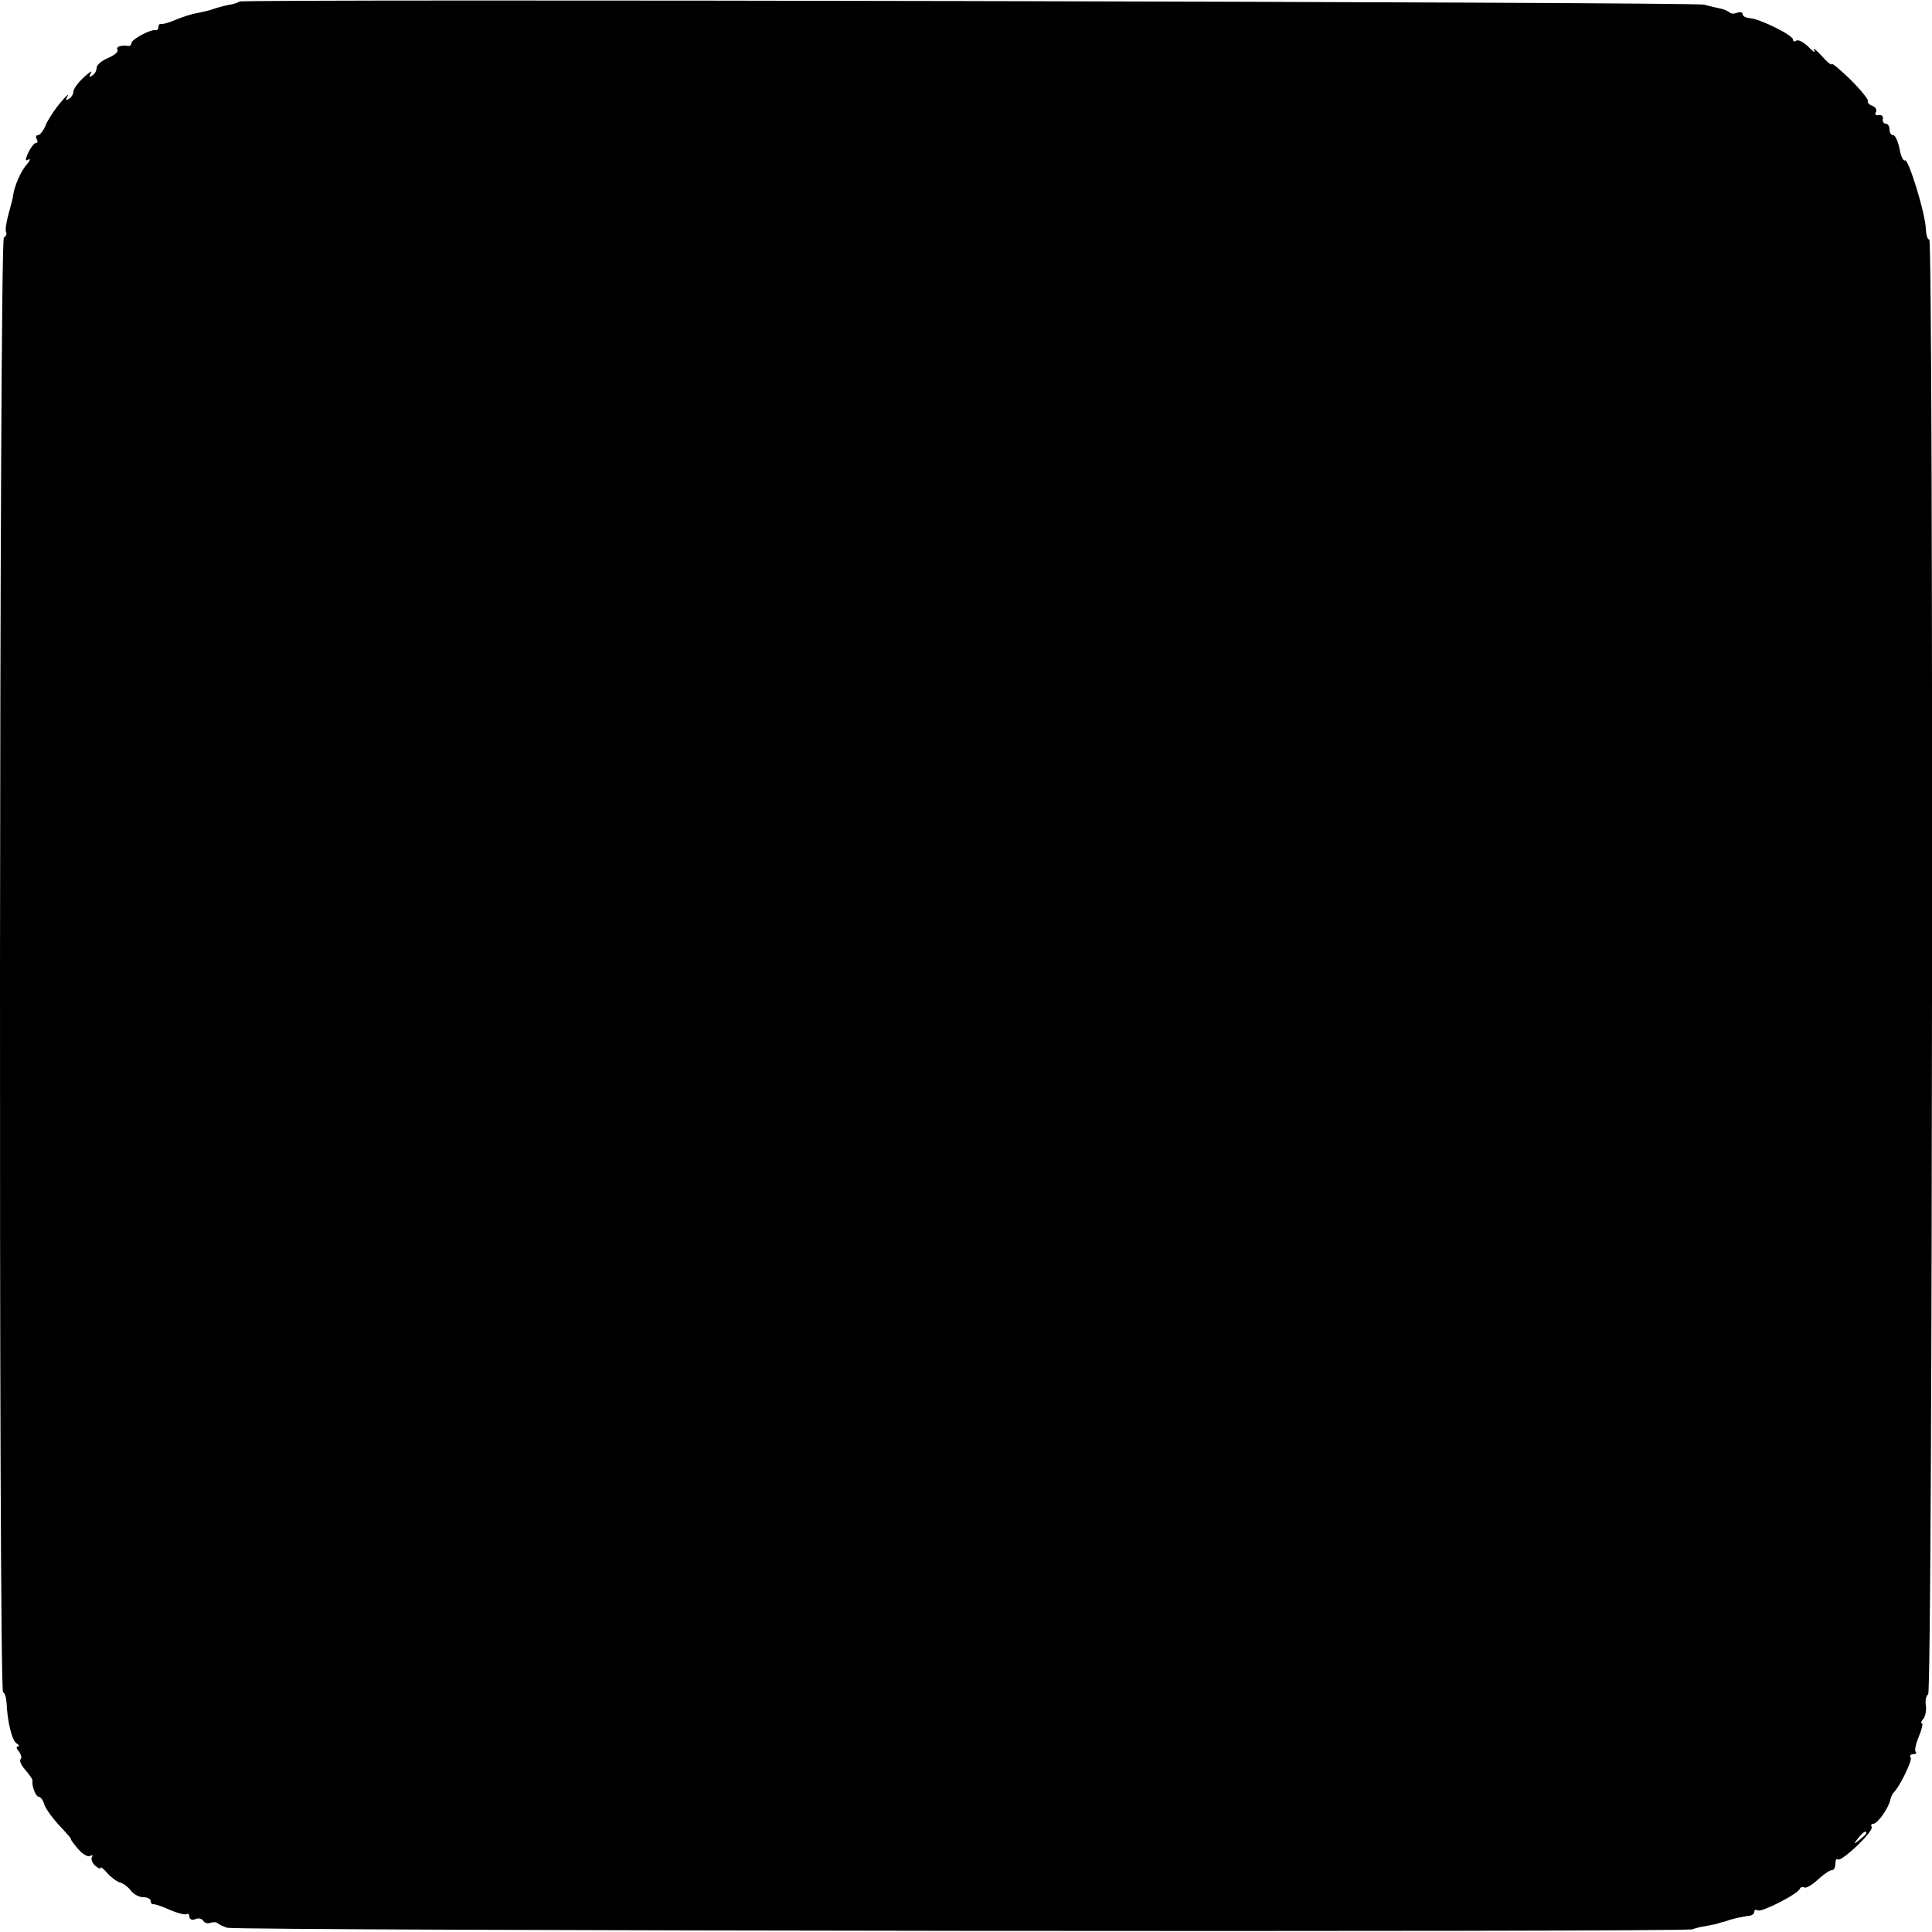
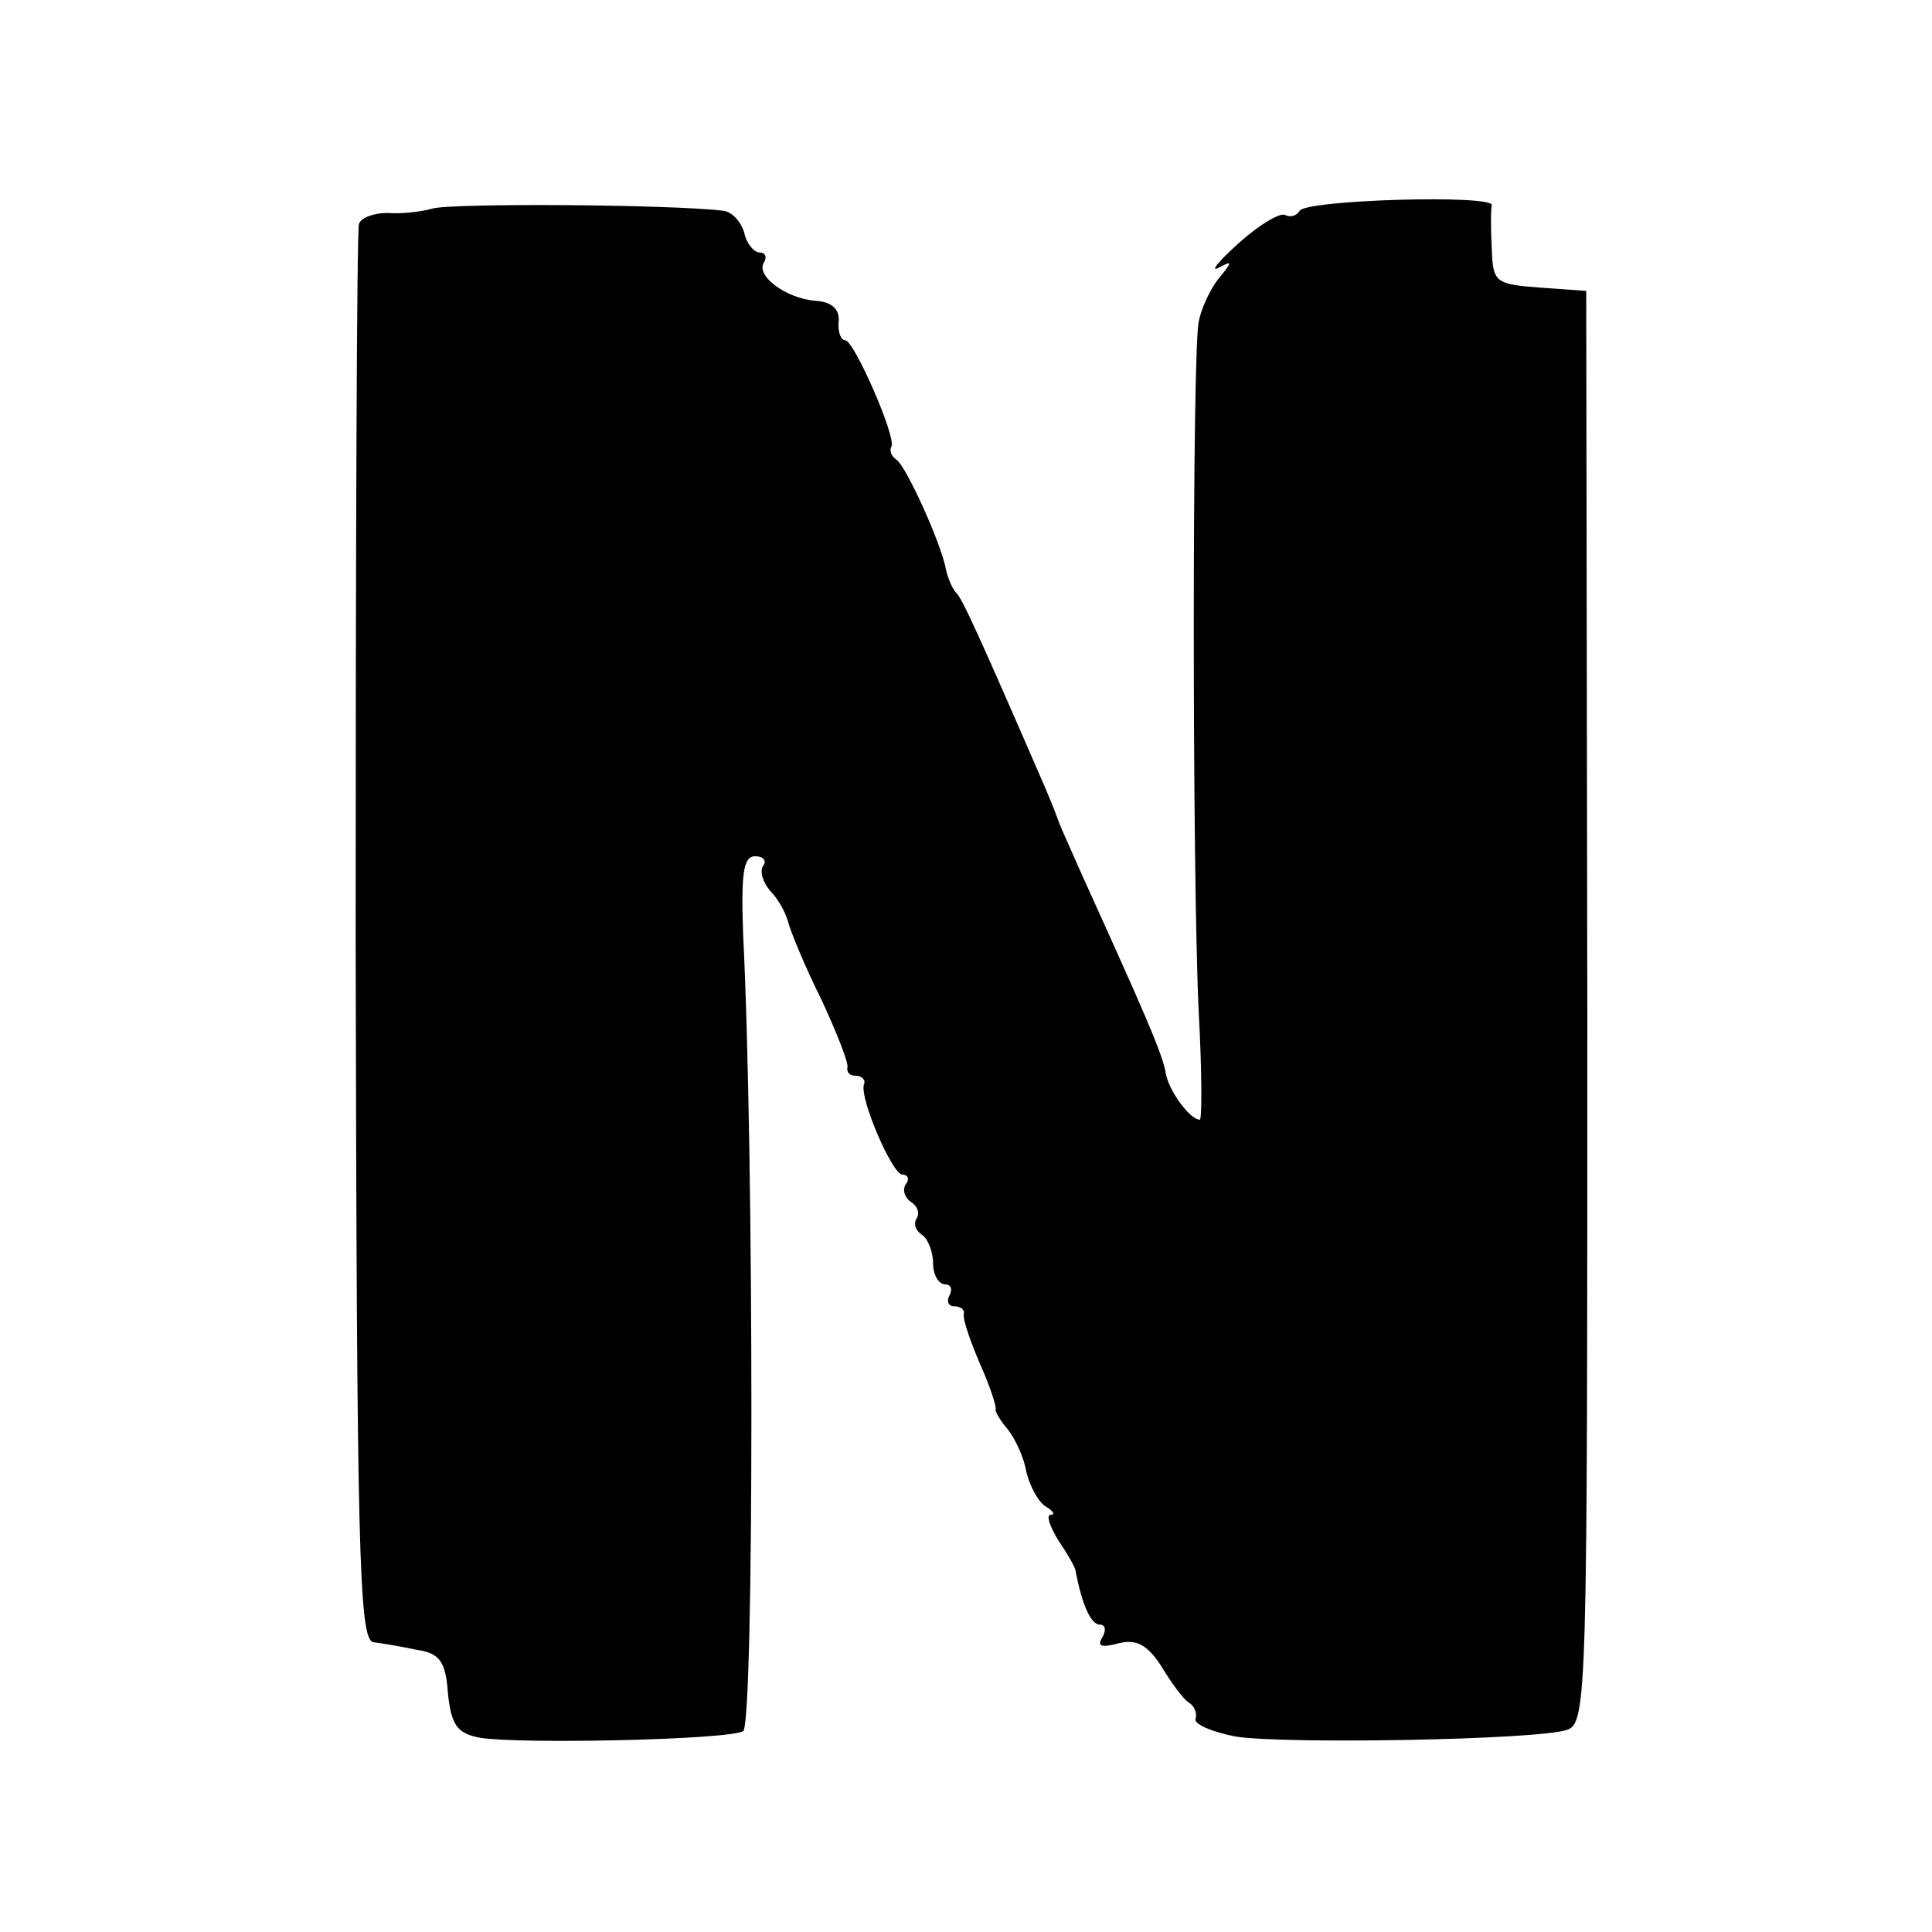
- <svg xmlns="http://www.w3.org/2000/svg" version="1.0" width="500pt" height="500pt" viewBox="0 0 500 500" preserveAspectRatio="xMidYMid meet">
-   <g transform="translate(0,500) scale(0.1,-0.1)" fill="#000000" stroke="none">
-     <path d="M619 4996 c-2 -3 -16 -7 -29 -9 -14 -3 -32 -8 -40 -11 -8 -3 -26 -7 -40 -10 -14 -2 -38 -10 -55 -17 -16 -7 -33 -12 -37 -11 -5 1 -8 -2 -8 -8 0 -5 -3 -9 -7 -8 -13 3 -63 -24 -63 -34 0 -4 -3 -7 -7 -7 -20 3 -34 -2 -29 -10 3 -5 -8 -14 -24 -21 -17 -7 -30 -18 -30 -26 0 -7 -5 -16 -12 -20 -7 -5 -8 -3 -3 7 5 8 -3 3 -18 -11 -15 -14 -27 -30 -27 -37 0 -6 -5 -15 -12 -19 -7 -5 -9 -2 -3 7 4 8 -4 1 -18 -16 -14 -16 -31 -42 -38 -57 -6 -16 -16 -28 -21 -28 -5 0 -6 -4 -3 -10 3 -5 3 -10 -2 -10 -4 0 -13 -11 -20 -25 -8 -19 -8 -23 0 -18 7 3 5 -2 -4 -13 -16 -18 -32 -57 -35 -79 0 -5 -6 -28 -12 -49 -6 -22 -9 -43 -6 -47 2 -4 0 -10 -6 -14 -12 -7 -14 -3765 -2 -3765 4 0 8 -12 9 -27 2 -48 14 -98 26 -105 7 -4 8 -8 3 -8 -5 0 -3 -6 3 -13 6 -8 8 -17 4 -20 -3 -4 2 -16 13 -28 10 -12 19 -24 18 -28 -2 -14 9 -41 16 -41 5 0 12 -9 15 -21 4 -11 22 -36 40 -55 18 -19 31 -34 29 -34 -2 0 6 -11 18 -25 11 -13 26 -22 31 -18 6 3 8 2 5 -3 -3 -5 0 -15 8 -22 8 -7 14 -10 14 -6 0 4 8 -2 18 -14 10 -11 25 -22 33 -24 8 -2 20 -11 27 -20 7 -10 22 -18 33 -18 10 0 19 -4 19 -10 0 -5 3 -9 7 -8 5 0 24 -6 43 -15 19 -8 38 -13 42 -11 5 3 8 0 8 -6 0 -7 7 -10 15 -7 8 4 17 2 21 -4 3 -6 12 -8 19 -5 7 2 16 2 19 -2 4 -3 14 -8 24 -11 26 -8 3775 -12 3792 -4 8 3 23 7 33 8 9 2 20 4 25 5 4 1 12 3 17 5 6 1 12 3 15 4 8 4 44 12 58 13 6 1 12 5 12 10 0 5 4 7 9 4 9 -6 104 42 109 56 2 4 7 6 12 3 4 -2 20 7 34 20 15 14 31 25 37 25 5 0 9 7 9 17 0 9 3 14 6 11 8 -9 94 73 88 84 -3 4 -1 8 4 8 11 0 40 41 44 62 2 7 5 15 8 18 16 15 49 83 45 91 -4 5 -1 9 6 9 7 0 10 3 7 6 -4 3 0 21 8 40 8 19 11 34 8 34 -4 0 -2 6 4 12 5 7 8 23 6 35 -2 12 1 25 6 28 12 7 14 3765 3 3765 -5 0 -8 12 -9 28 -1 39 -45 182 -54 177 -4 -3 -11 11 -14 30 -4 19 -11 35 -16 35 -6 0 -10 7 -10 15 0 8 -4 15 -10 15 -5 0 -9 6 -7 13 1 6 -4 11 -11 9 -8 -1 -11 2 -7 8 3 5 -1 13 -9 16 -9 3 -14 9 -12 13 2 3 -18 28 -45 55 -27 26 -49 45 -49 40 0 -4 -12 6 -26 22 -15 16 -23 22 -19 14 5 -8 -2 -5 -14 8 -12 12 -26 20 -32 17 -5 -4 -9 -2 -9 3 0 11 -85 53 -111 55 -11 1 -19 5 -19 10 0 5 -6 7 -14 4 -8 -3 -17 -3 -20 1 -4 3 -14 8 -24 10 -9 2 -28 6 -42 10 -27 7 -3784 15 -3791 8z m4211 -4740 c0 -2 -8 -10 -17 -17 -16 -13 -17 -12 -4 4 13 16 21 21 21 13z" />
+ <svg xmlns="http://www.w3.org/2000/svg" version="1.0" width="176pt" height="176pt" viewBox="0 0 176 176" preserveAspectRatio="xMidYMid meet">
+   <g transform="translate(0,176) scale(0.1,-0.1)" fill="#000000" stroke="none">
+     <path d="M394 1570 c-10 -3 -29 -5 -41 -4 -12 0 -24 -4 -26 -10 -2 -6 -3 -299 -3 -650 1 -560 3 -639 16 -642 8 -1 26 -4 40 -7 20 -3 26 -10 28 -39 3 -29 8 -37 29 -41 35 -6 227 -2 240 6 10 6 10 529 0 725 -2 56 0 72 11 72 7 0 11 -4 7 -9 -3 -5 0 -15 7 -23 7 -7 14 -20 16 -28 2 -8 15 -40 30 -70 14 -30 25 -58 24 -62 -1 -5 2 -8 8 -8 5 0 9 -4 7 -8 -4 -13 26 -82 35 -82 5 0 7 -4 3 -9 -3 -5 -1 -12 5 -16 6 -4 8 -10 5 -15 -3 -5 -1 -11 5 -15 5 -3 10 -15 10 -26 0 -10 5 -19 11 -19 5 0 7 -4 4 -10 -3 -5 -1 -10 4 -10 6 0 10 -3 9 -7 -1 -5 6 -25 15 -46 9 -20 15 -39 14 -41 -1 -1 4 -10 11 -18 7 -9 15 -26 17 -39 3 -12 10 -26 17 -31 7 -4 10 -8 5 -8 -4 0 -1 -10 7 -23 8 -12 16 -25 16 -29 6 -31 14 -48 22 -48 5 0 6 -5 2 -12 -5 -8 0 -9 15 -5 16 4 26 -1 39 -21 9 -15 20 -30 25 -33 5 -3 8 -10 6 -15 -1 -5 16 -12 37 -16 45 -7 273 -3 301 6 19 6 19 27 19 659 l-1 652 -42 3 c-41 3 -43 5 -44 35 -1 18 -1 36 0 40 2 10 -169 5 -175 -5 -3 -5 -9 -6 -13 -4 -4 3 -23 -8 -42 -25 -19 -17 -27 -27 -19 -23 13 7 13 6 0 -10 -8 -10 -16 -28 -18 -39 -6 -28 -6 -503 0 -629 3 -54 3 -98 1 -98 -9 0 -28 26 -31 42 -2 16 -21 59 -75 178 -11 25 -21 47 -22 50 -1 3 -7 19 -14 35 -59 136 -75 171 -80 175 -3 3 -7 12 -9 20 -4 24 -36 94 -45 101 -5 3 -7 9 -5 12 5 8 -34 97 -42 97 -4 0 -7 8 -6 17 1 12 -7 18 -21 19 -27 2 -55 23 -47 35 3 5 1 9 -4 9 -5 0 -12 8 -14 18 -3 10 -11 19 -19 20 -50 6 -249 7 -265 2z" />
  </g>
</svg>
